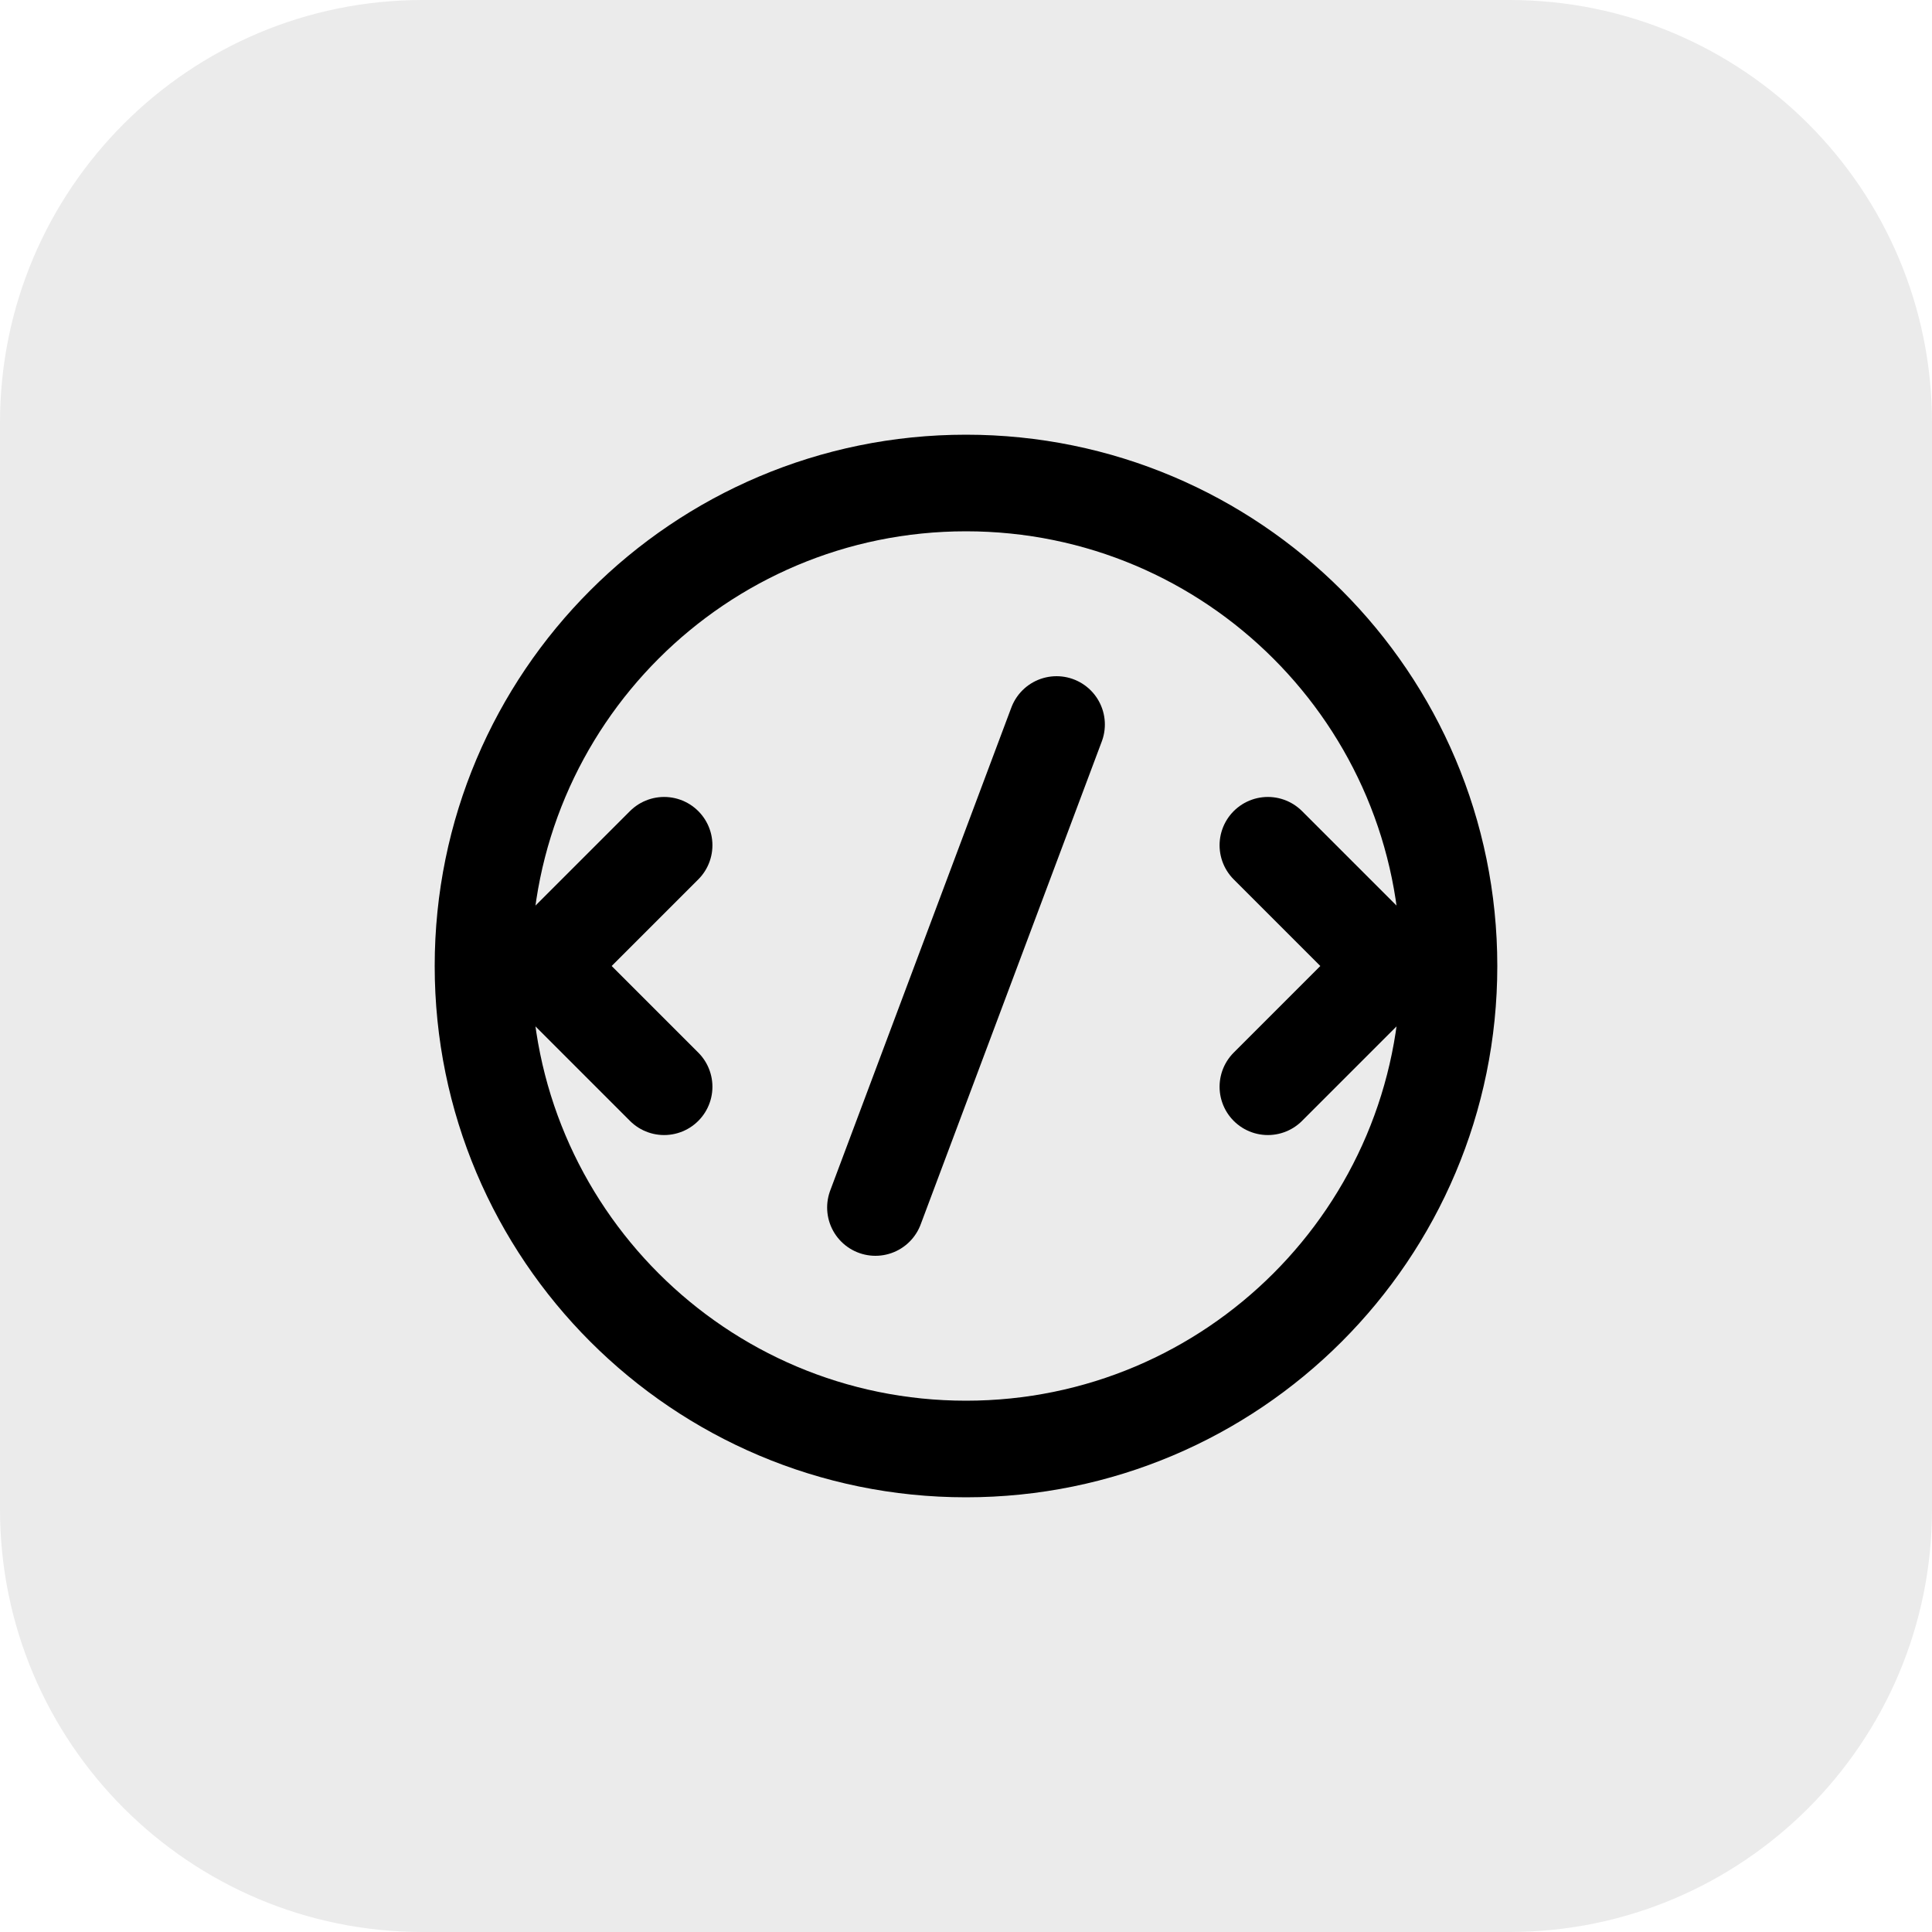
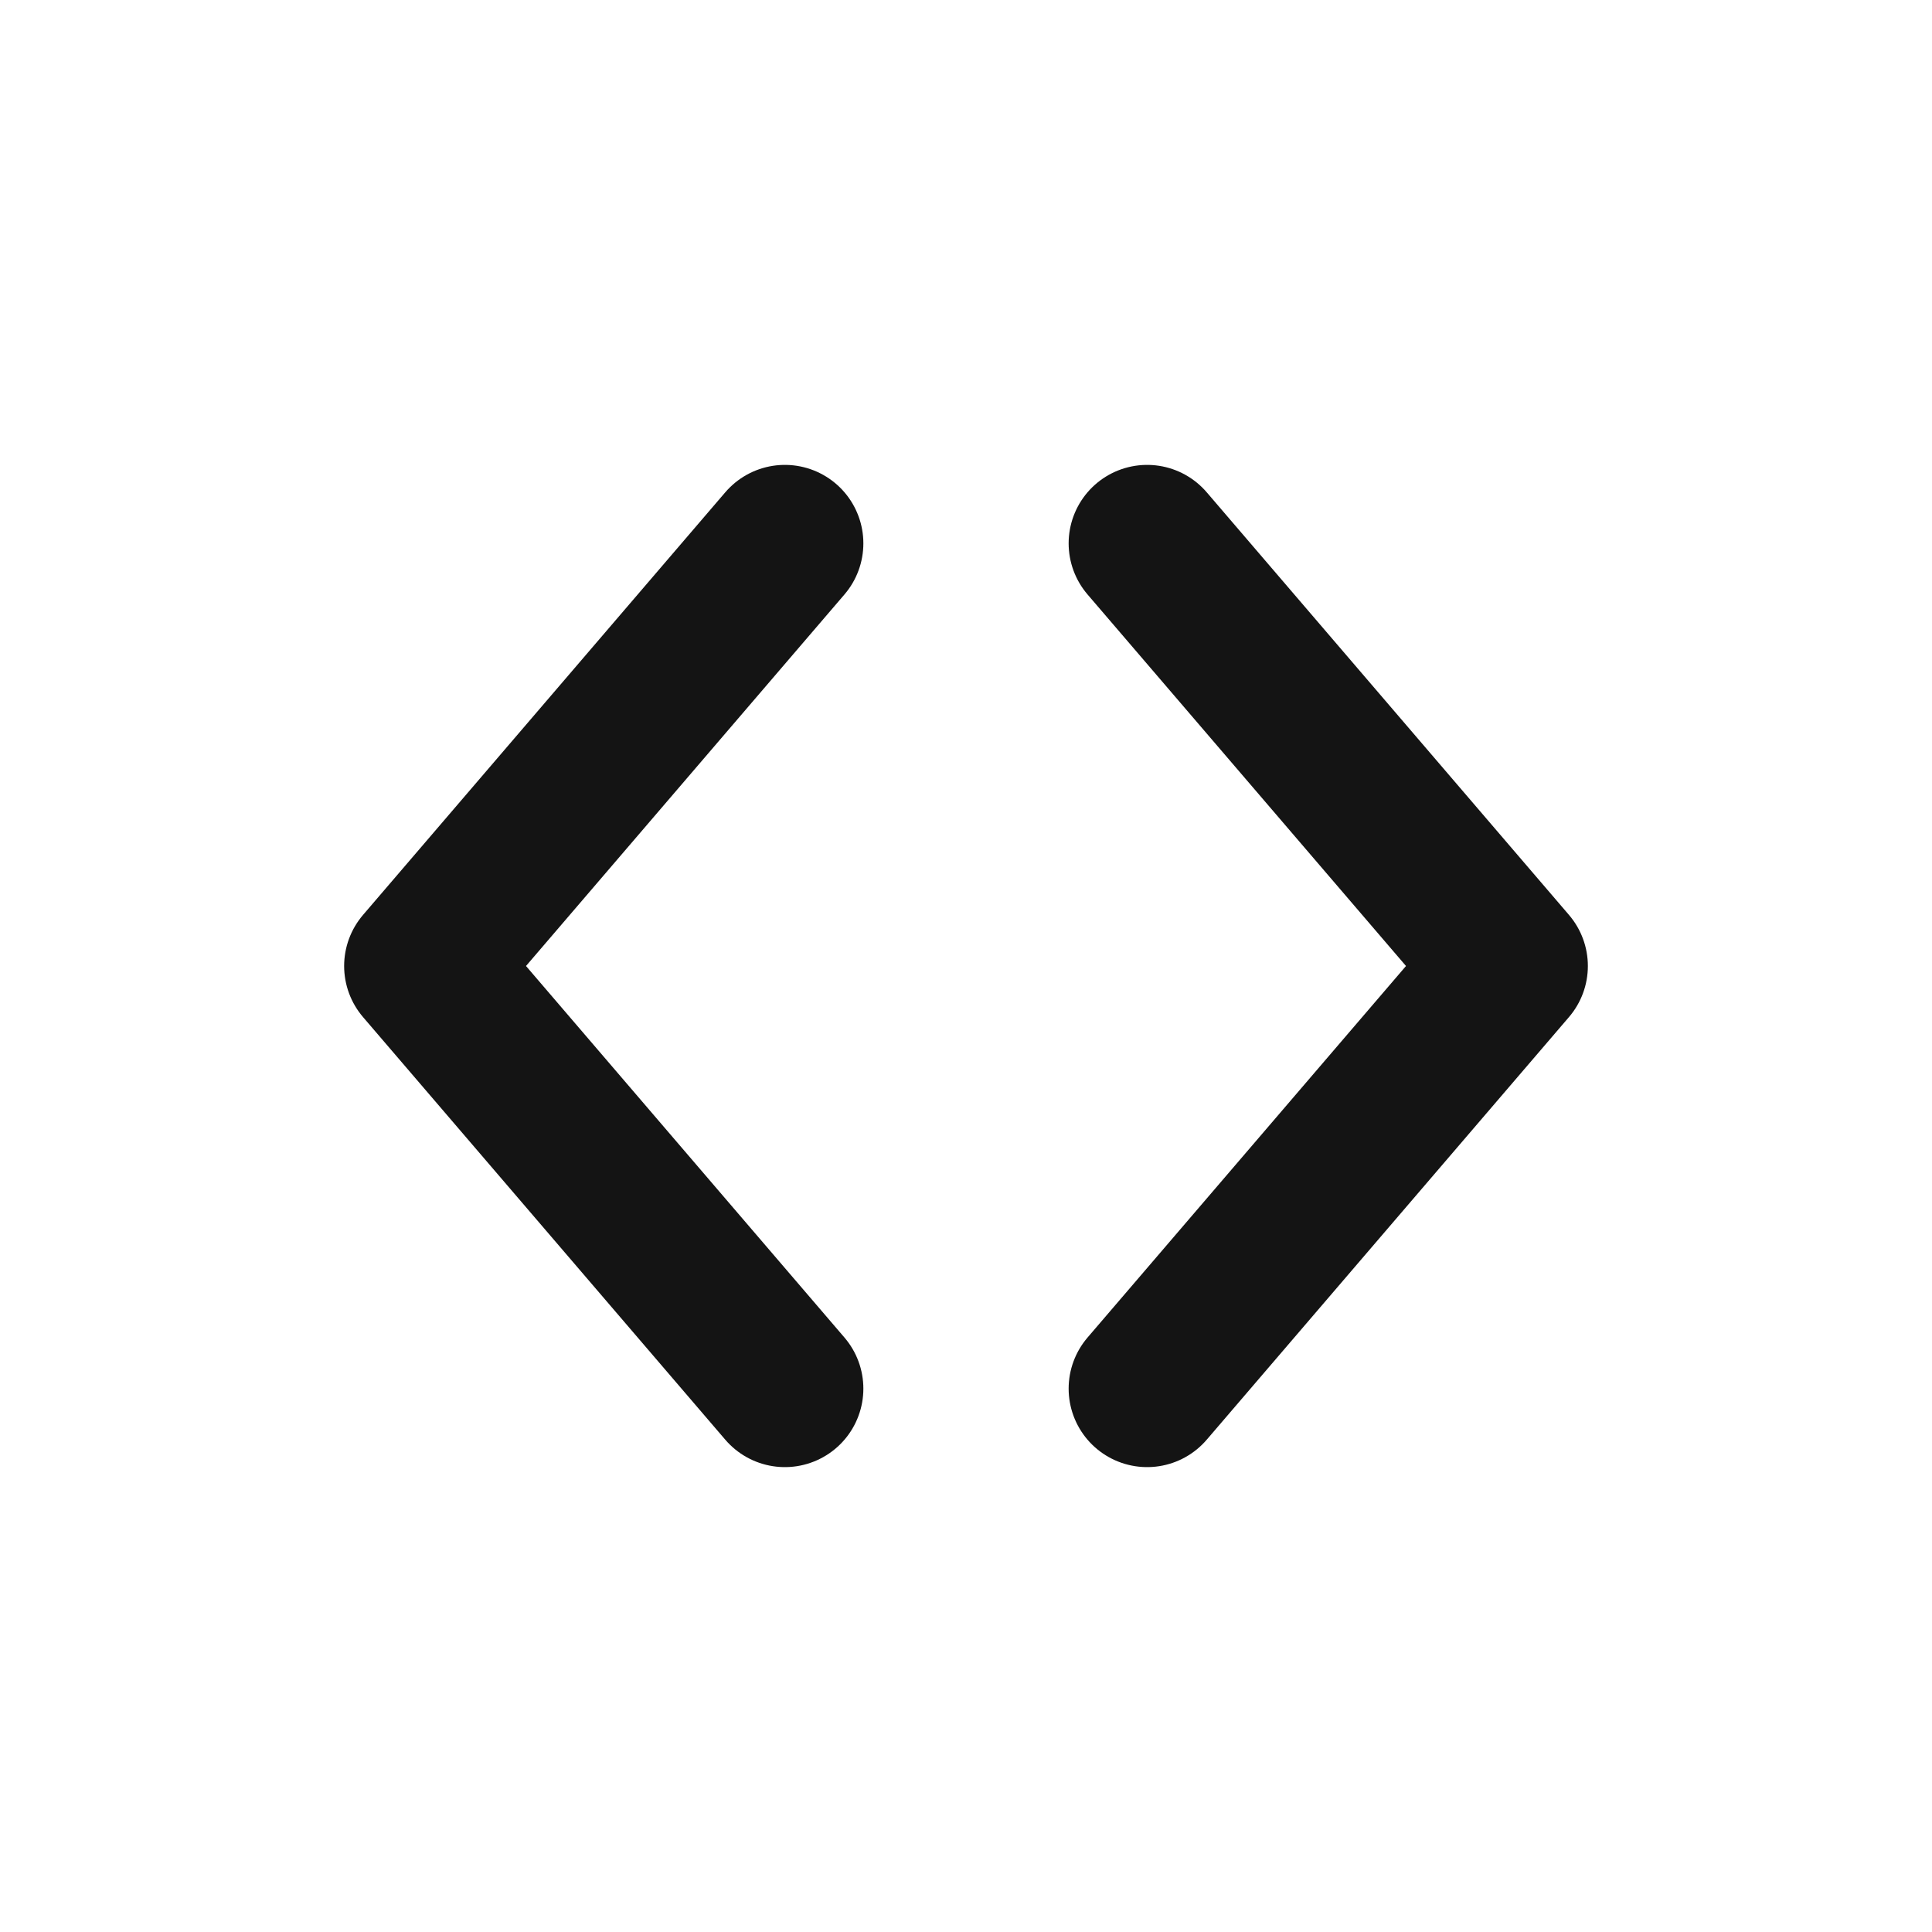
<svg xmlns="http://www.w3.org/2000/svg" viewBox="0 0 32 32" fill="none">
-   <rect width="32" height="32" rx="7" fill="currentColor" opacity="0.08" />
-   <circle cx="16" cy="16" r="8" stroke="currentColor" stroke-width="1.6" />
-   <path d="M11 14 L9 16 L11 18 M21 14 L23 16 L21 18" stroke="currentColor" stroke-width="1.6" stroke-linecap="round" stroke-linejoin="round" />
-   <path d="M17.5 12 L14.5 20" stroke="currentColor" stroke-width="1.6" stroke-linecap="round" />
+   <path d="M13 9 L7 16 L13 23 M19 9 L25 16 L19 23" stroke="#141414" stroke-width="2.6" stroke-linecap="round" stroke-linejoin="round" fill="none" />
</svg>
